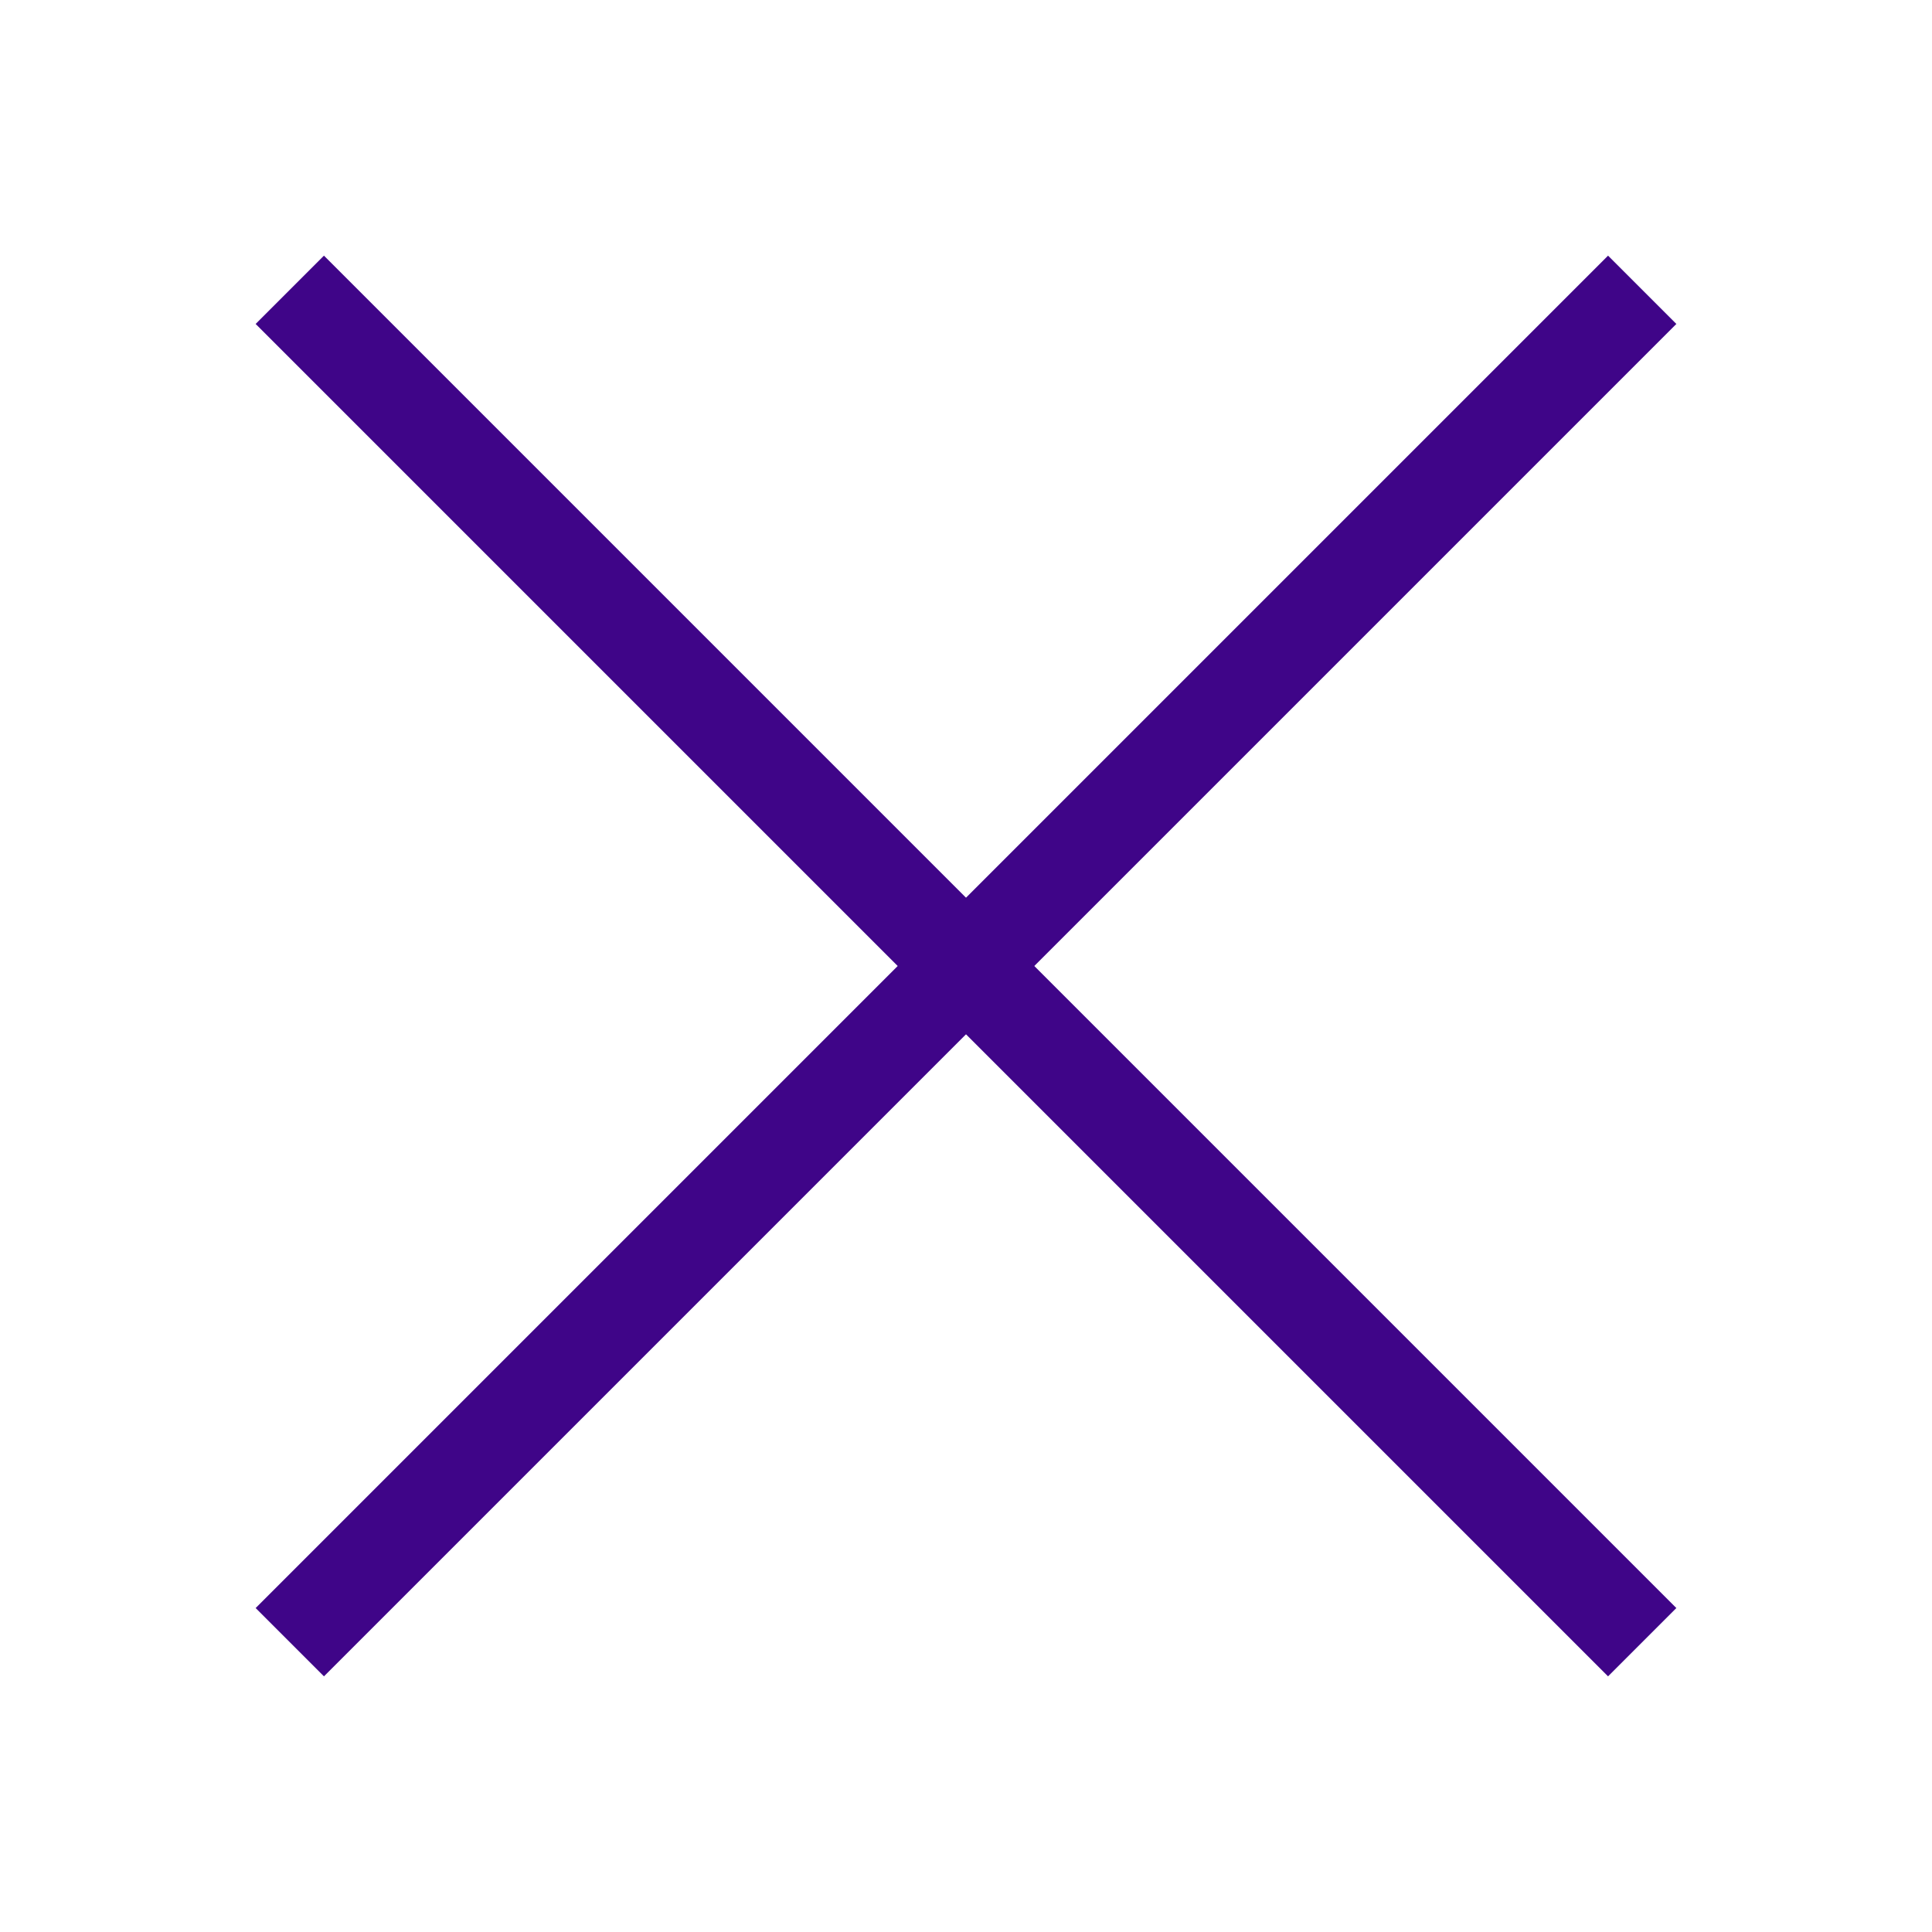
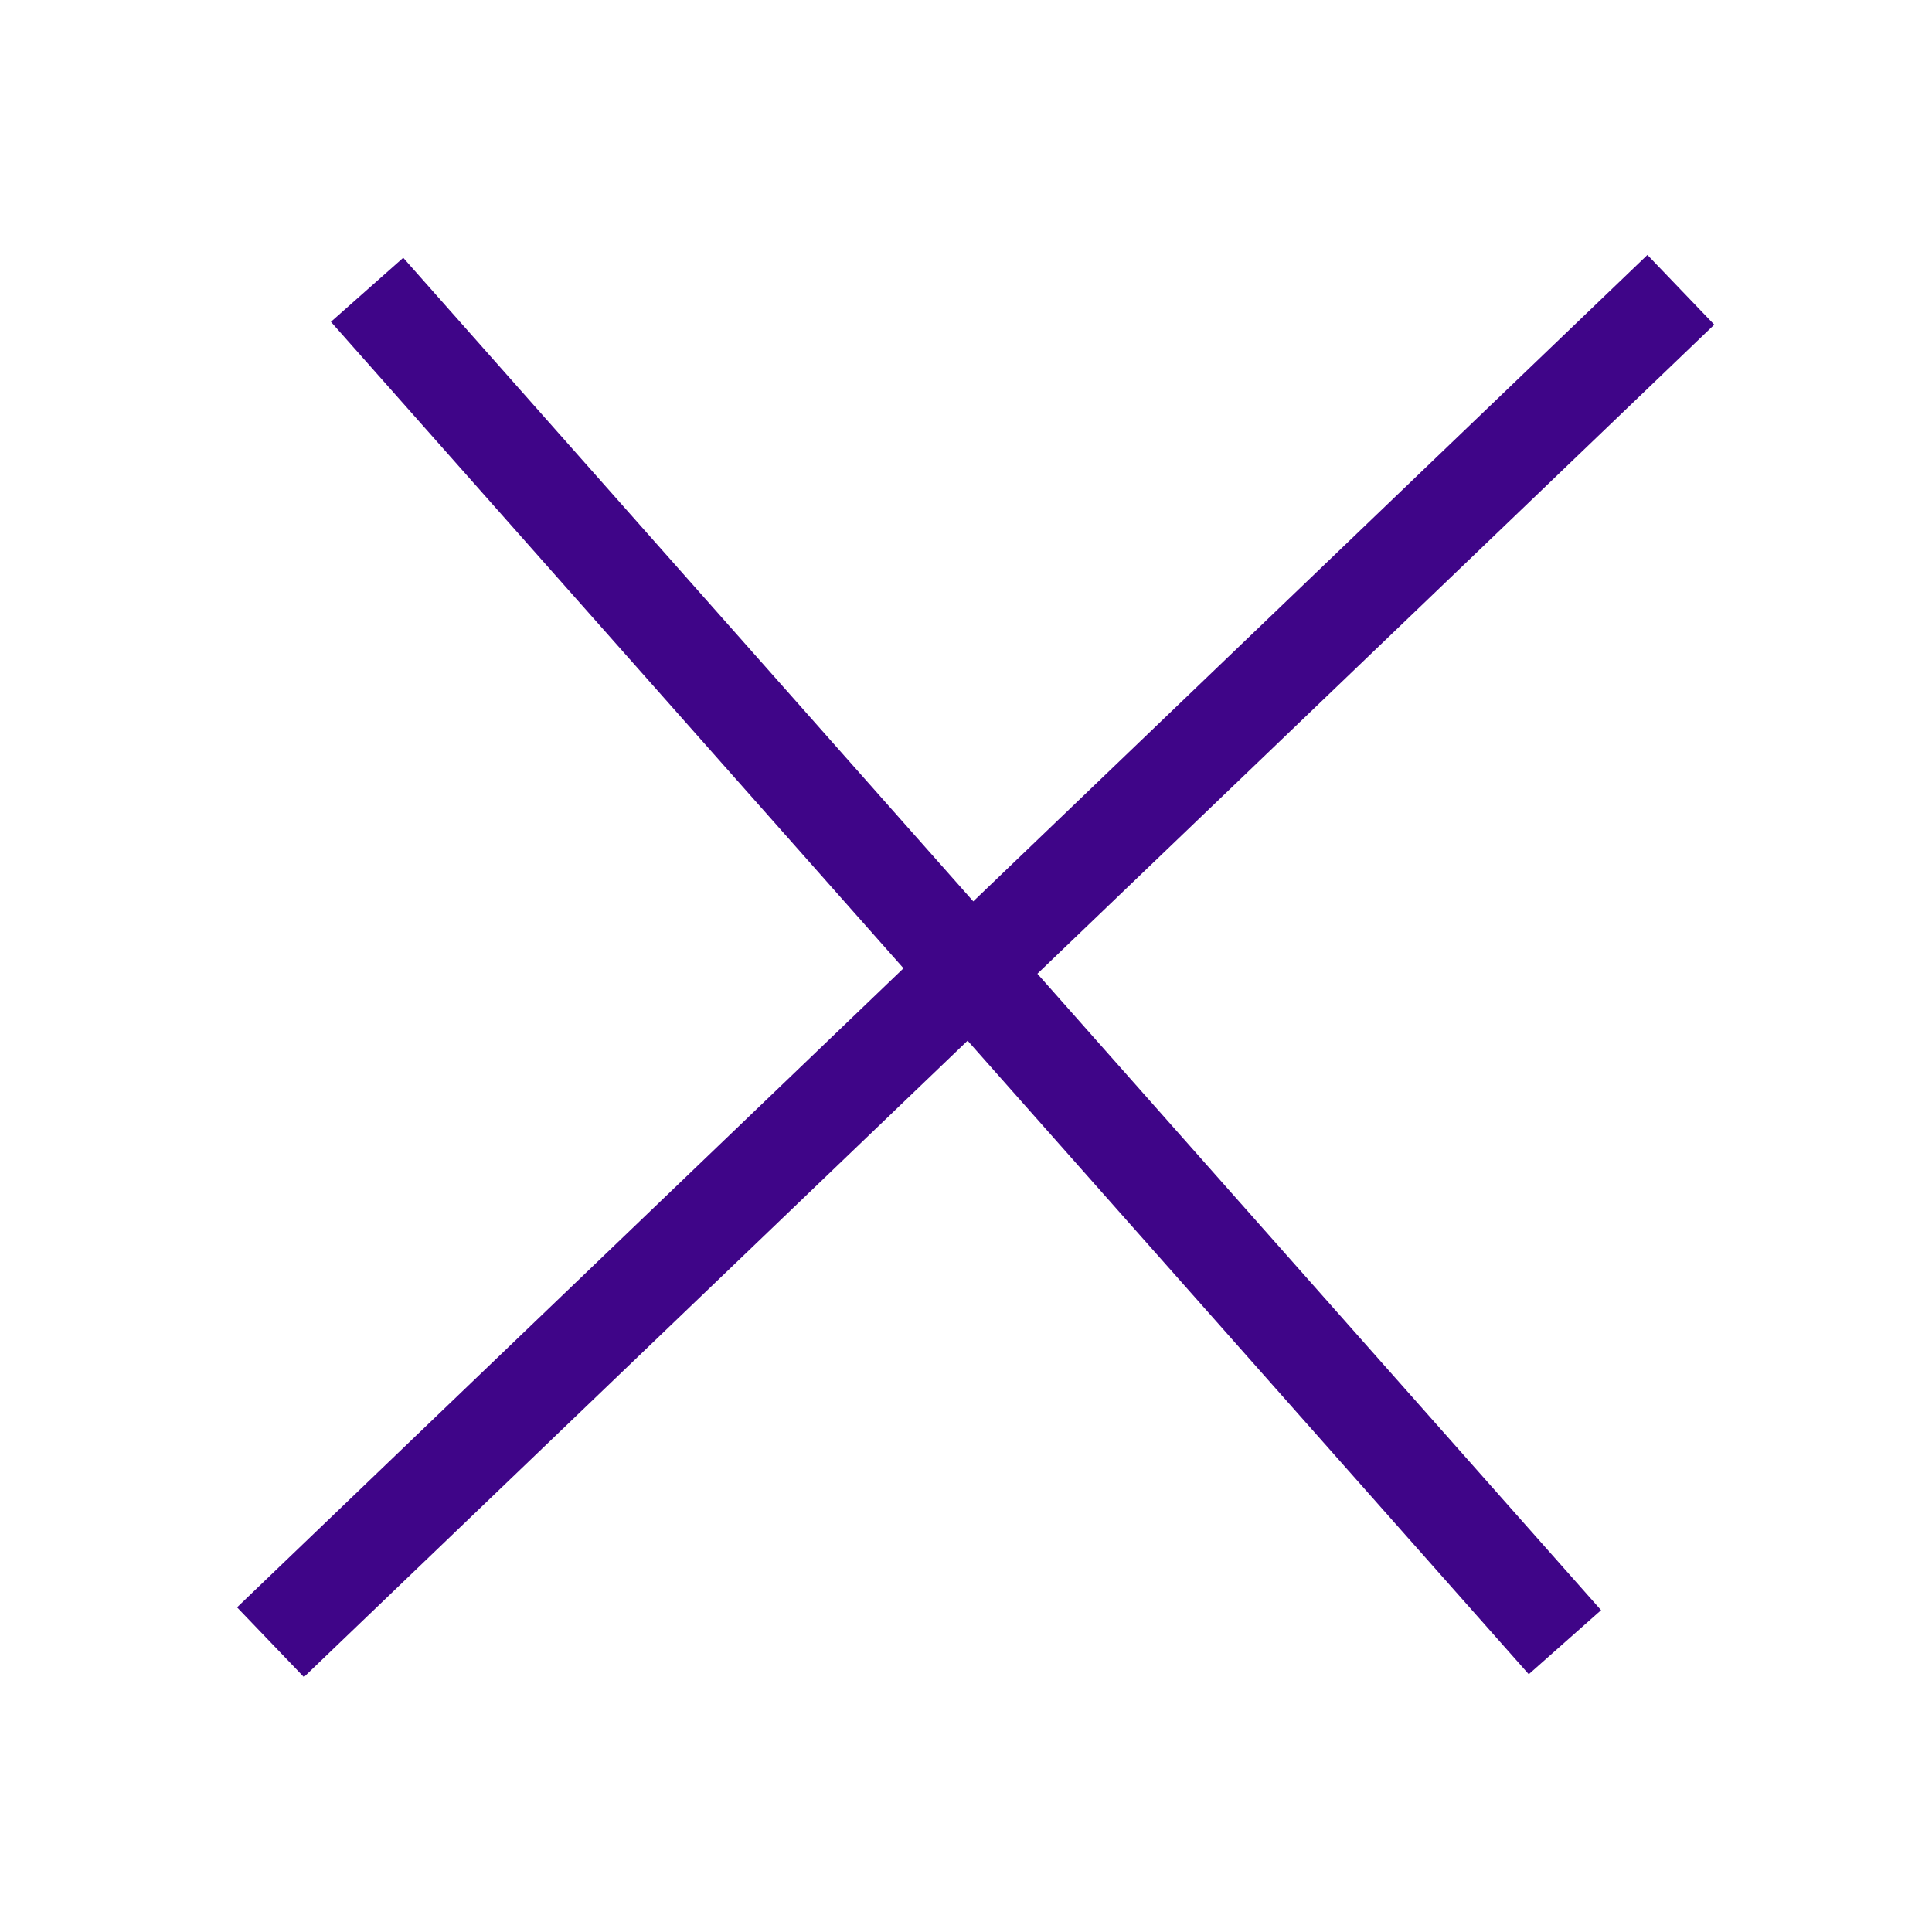
<svg xmlns="http://www.w3.org/2000/svg" width="100" height="100">
-   <line stroke-width="5" stroke-linecap="undefined" stroke-linejoin="undefined" id="svg_3" y2="15" x2="85" y1="85" x1="15" stroke="#3f0588" fill="none" />
-   <line stroke-width="5" stroke-linecap="undefined" stroke-linejoin="undefined" id="svg_4" y2="85" x2="85" y1="15" x1="15" stroke="#3f0588" fill="none" />
+   <line stroke-width="5" stroke-linecap="undefined" stroke-linejoin="undefined" id="svg_3" x1="14" y1="85" x2="87" y2="15" stroke="#3f0588" fill="none" />
+   <line stroke-width="5" stroke-linecap="undefined" stroke-linejoin="undefined" id="svg_4" x1="19" y1="15" x2="81" y2="85" stroke="#3f0588" fill="none" />
</svg>
